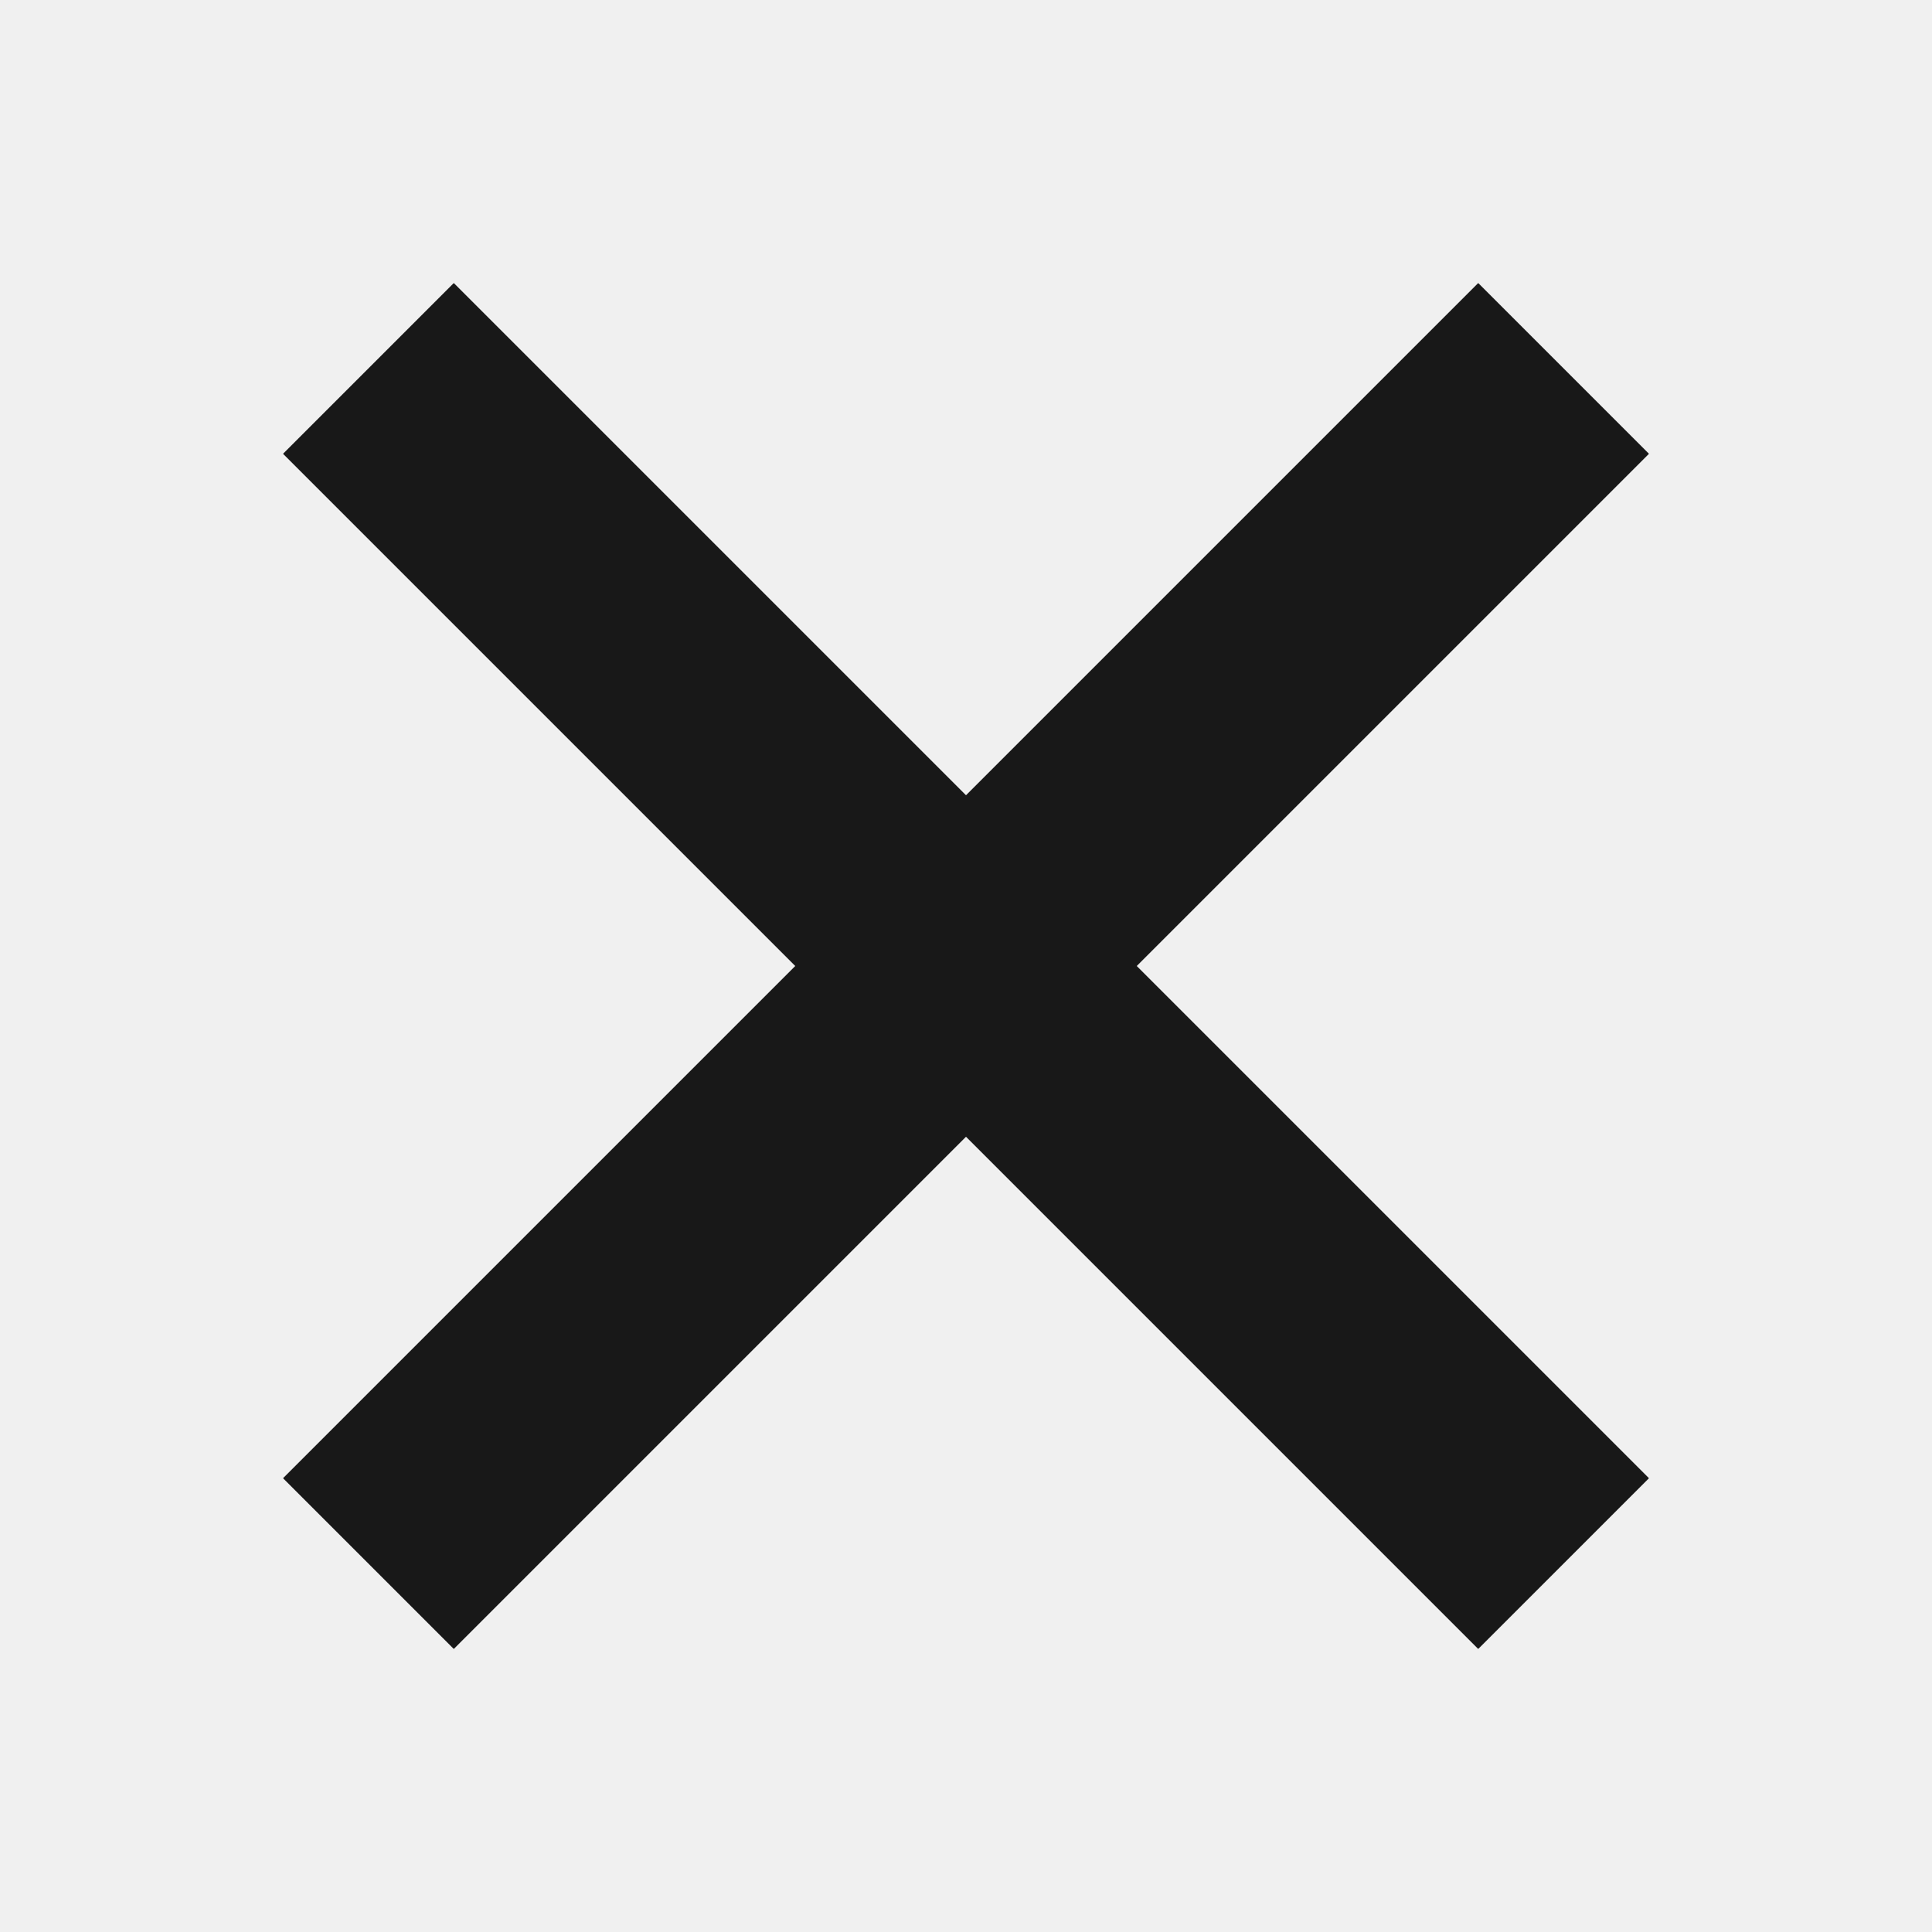
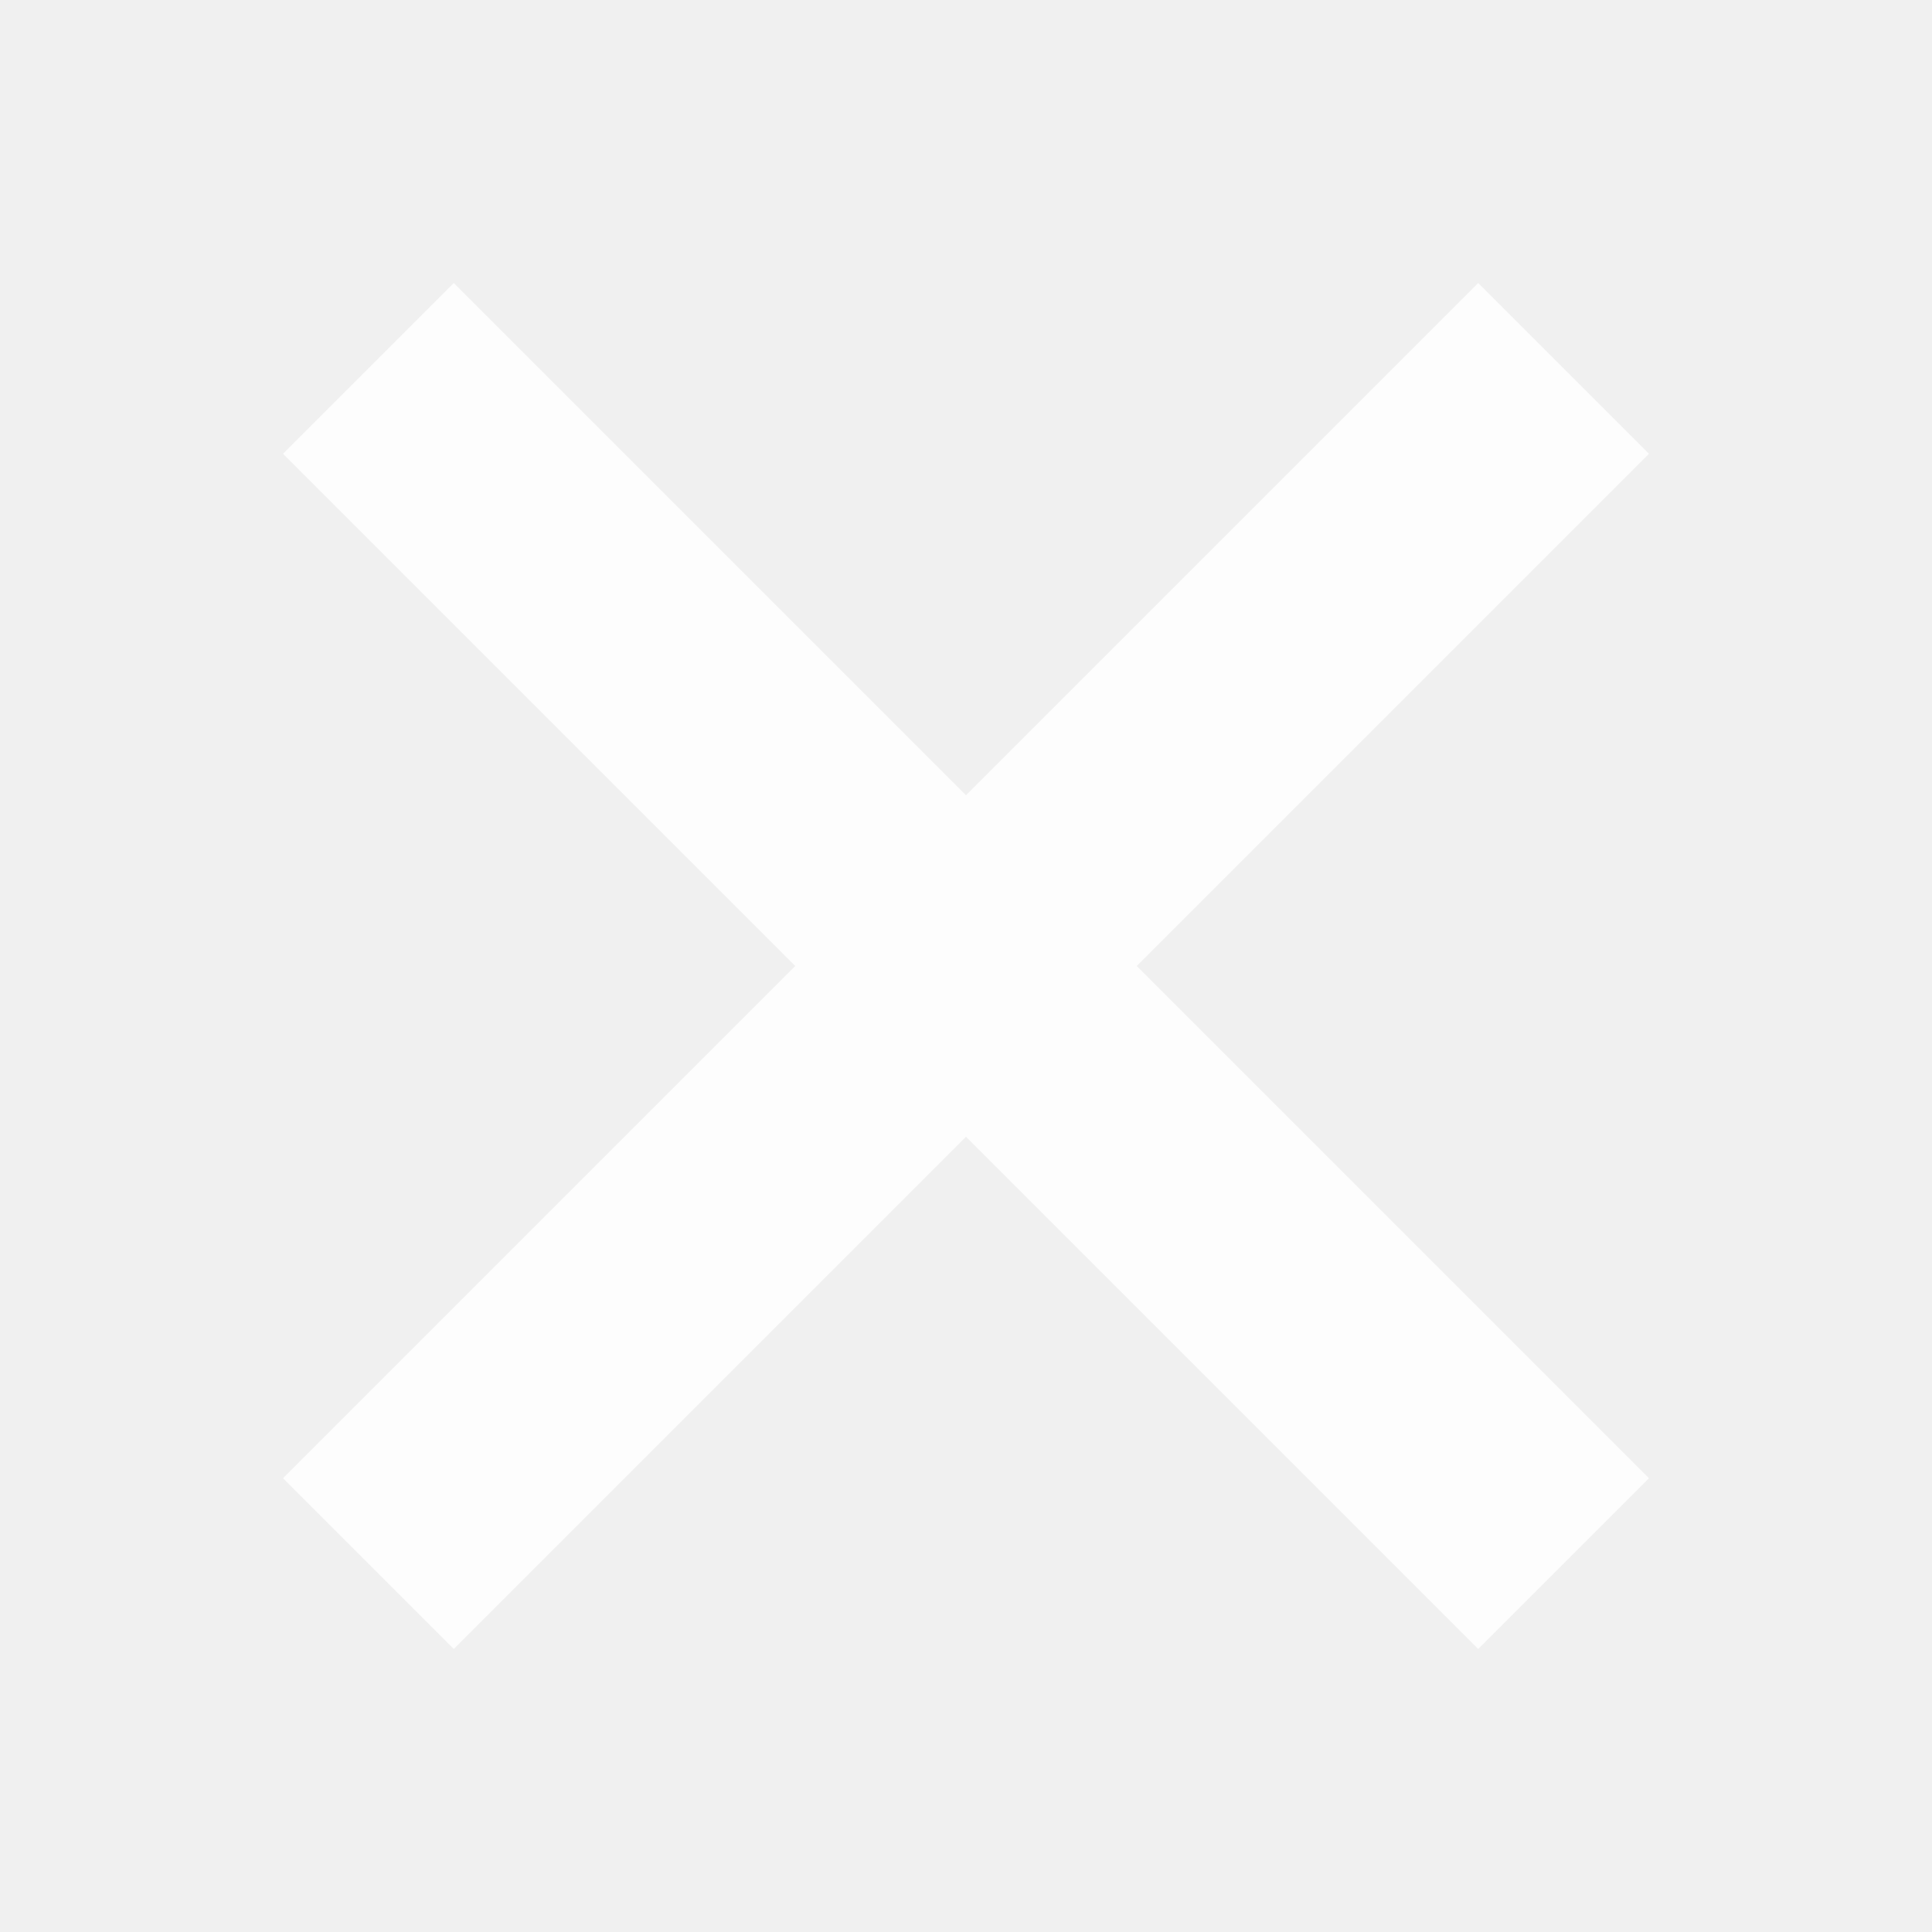
- <svg xmlns="http://www.w3.org/2000/svg" viewBox="0 0 16 16" width="16" height="16">
-   <path fill-opacity=".898" d="m3.758 2.344-1.414 1.414 4.242 4.242-4.242 4.242 1.414 1.414 4.242-4.242 4.242 4.242 1.414-1.414-4.242-4.242 4.242-4.242-1.414-1.414-4.242 4.242z" fill="#000000" />
+ <svg xmlns="http://www.w3.org/2000/svg" height="16" viewBox="0 0 16 16" width="16">
+   <path d="m3.758 2.344-1.414 1.414 4.242 4.242-4.242 4.242 1.414 1.414 4.242-4.242 4.242 4.242 1.414-1.414-4.242-4.242 4.242-4.242-1.414-1.414-4.242 4.242z" fill="#fff" fill-opacity=".898" />
</svg>
